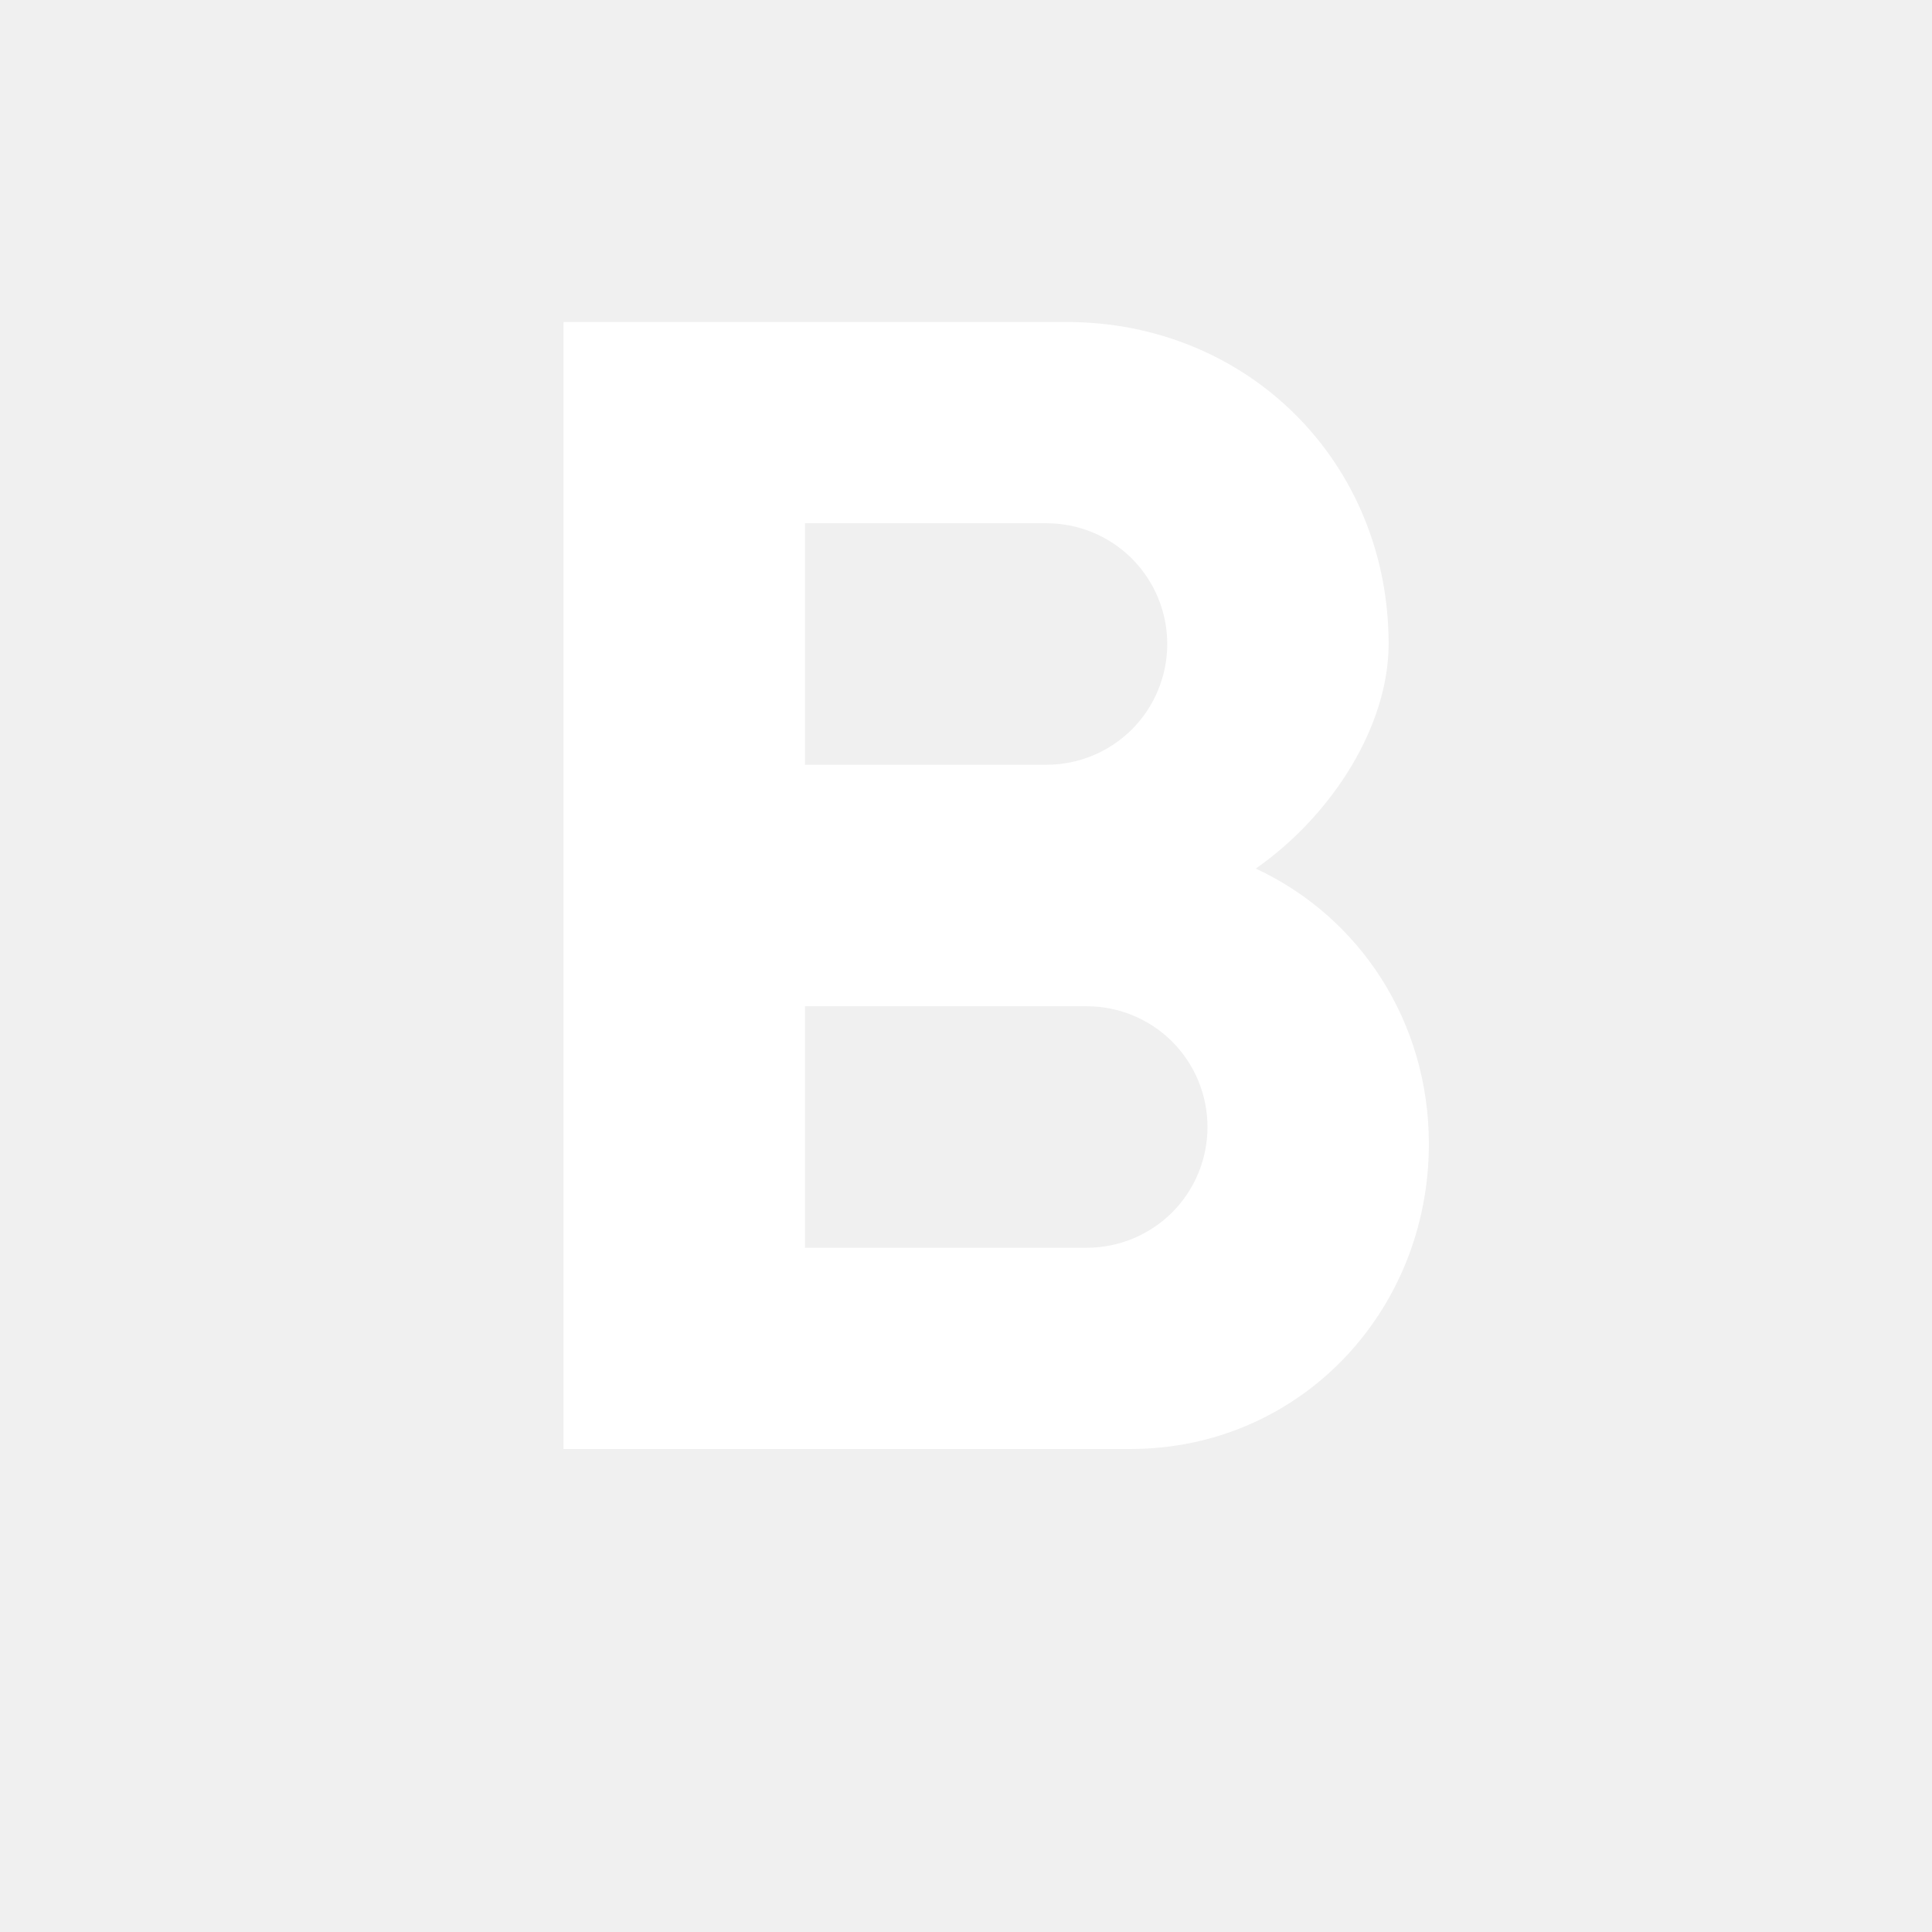
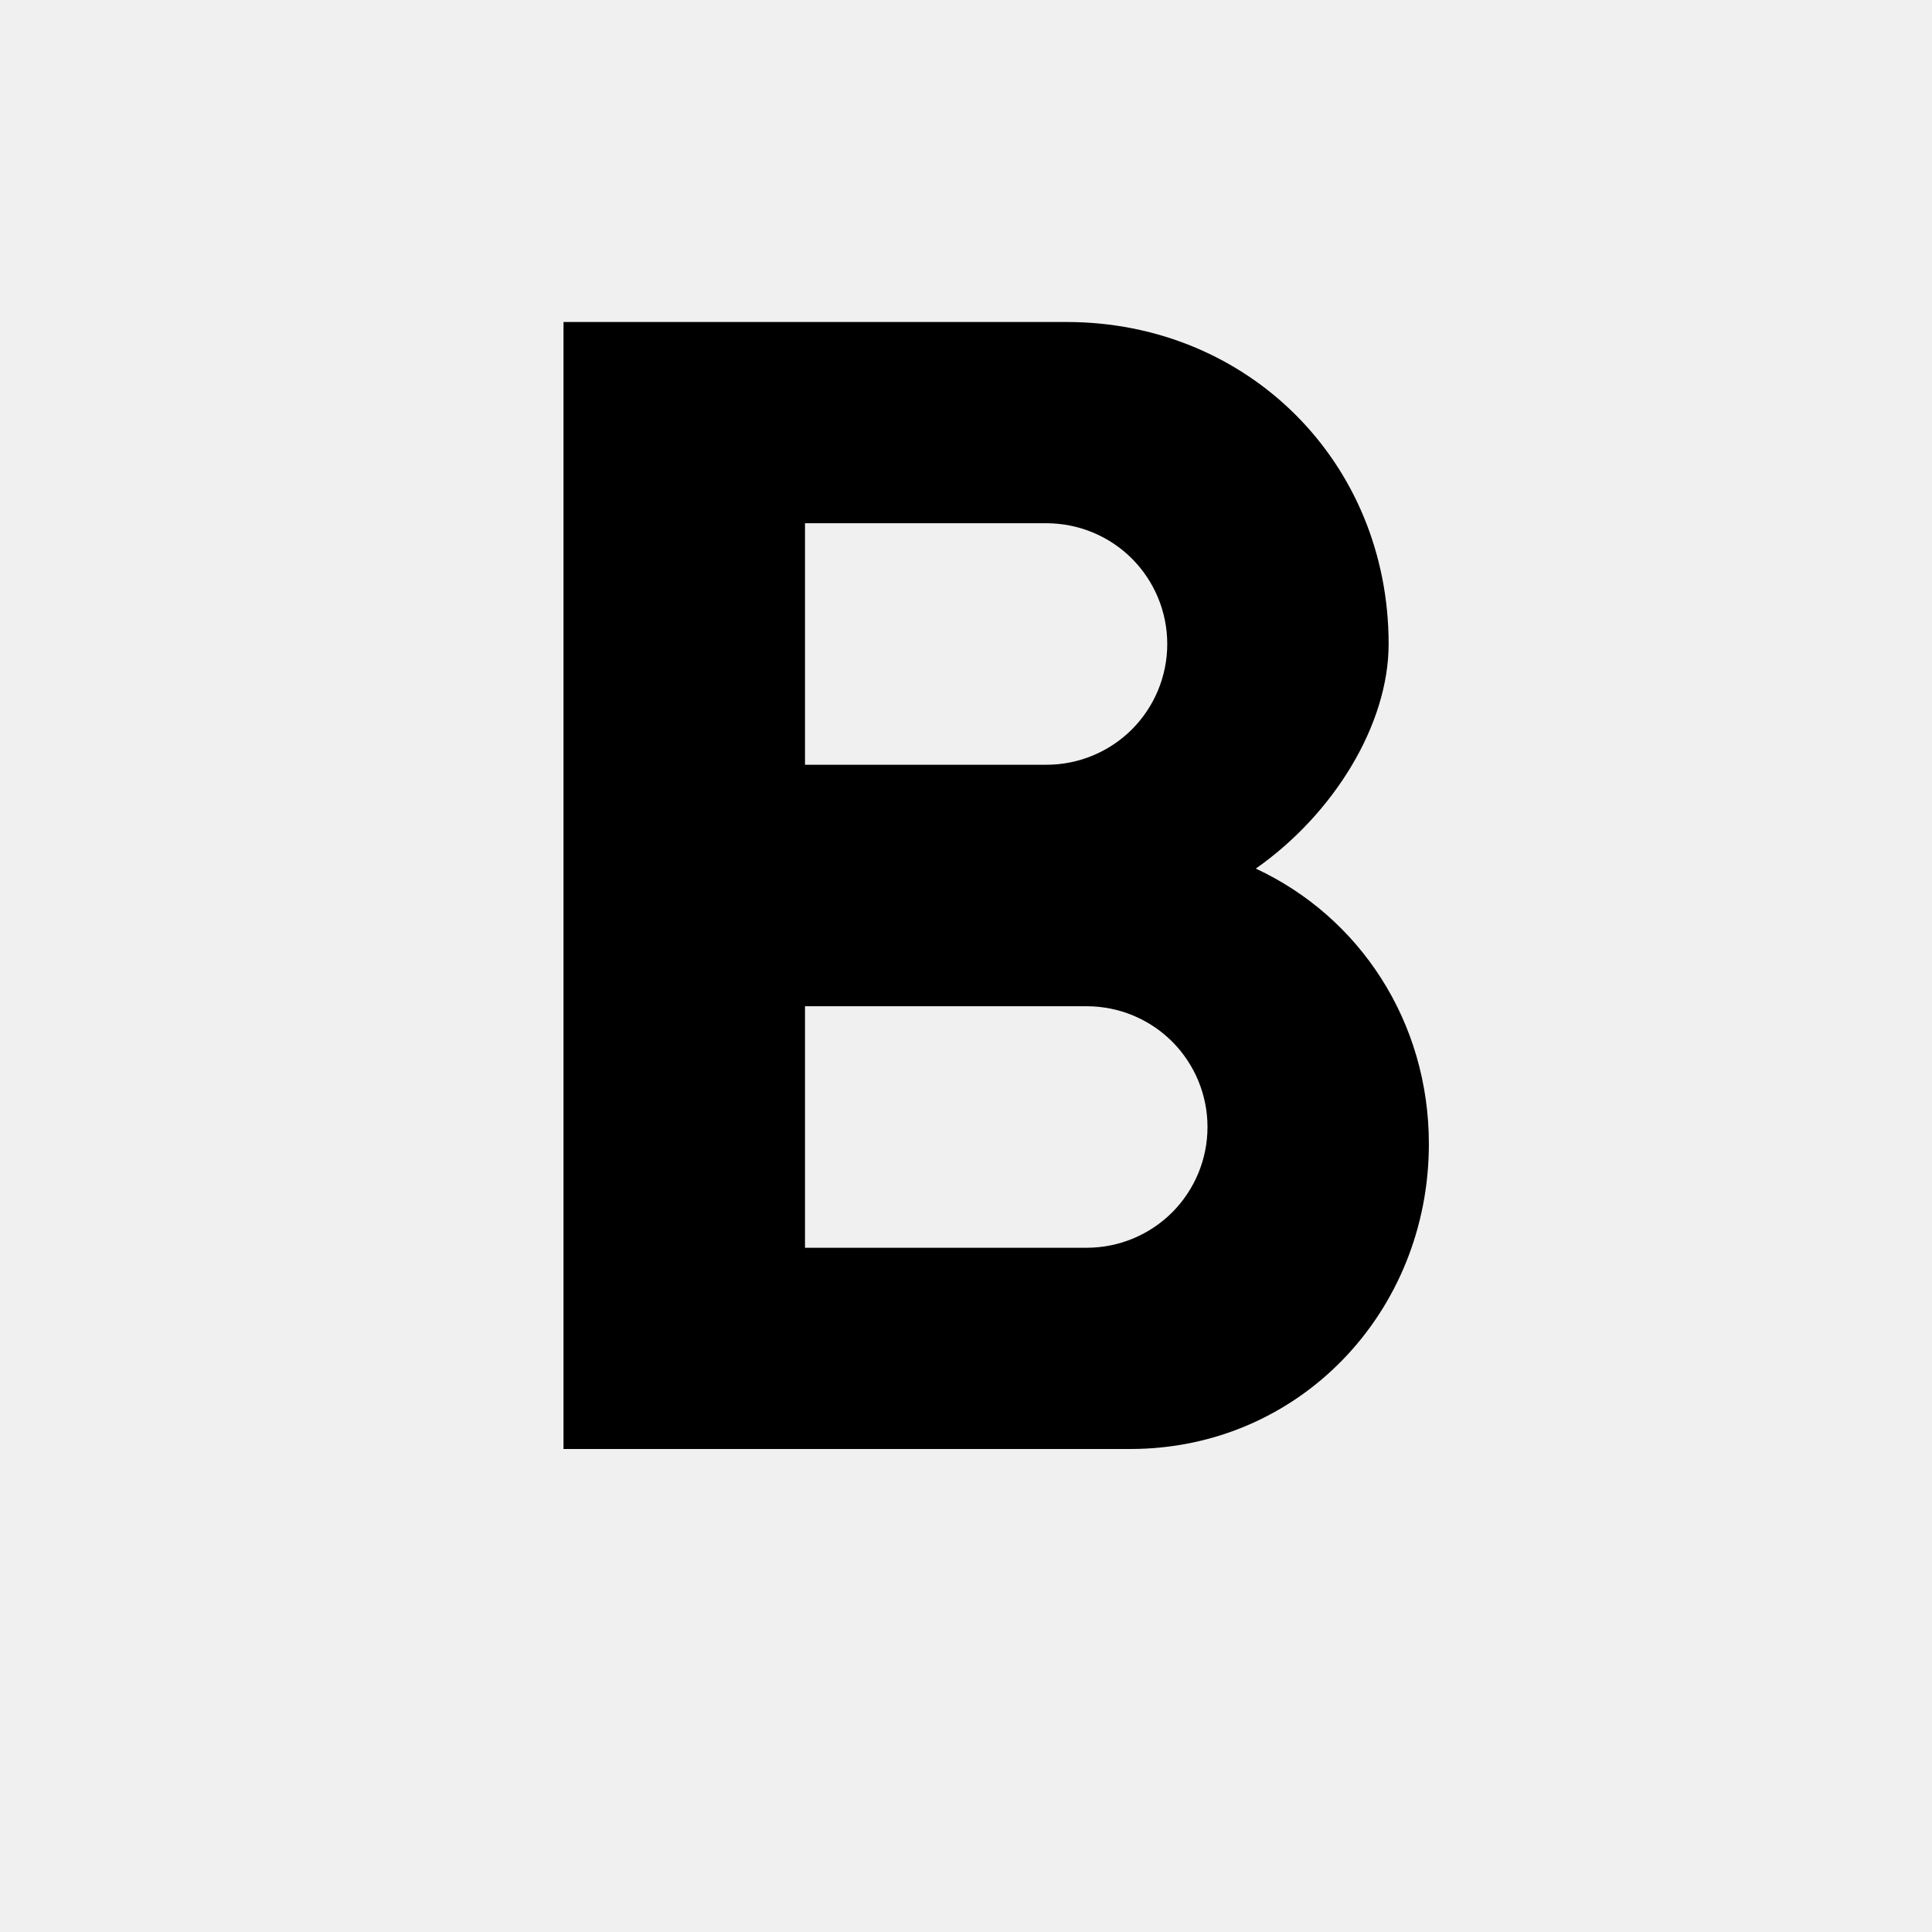
<svg xmlns="http://www.w3.org/2000/svg" width="24" height="24" viewBox="0 0 24 24" fill="none">
-   <path d="M13.5 15.5H10V12.5H13.5C13.898 12.5 14.279 12.658 14.561 12.939C14.842 13.221 15 13.602 15 14C15 14.398 14.842 14.779 14.561 15.061C14.279 15.342 13.898 15.5 13.5 15.5ZM10 6.5H13C13.398 6.5 13.779 6.658 14.061 6.939C14.342 7.221 14.5 7.602 14.5 8C14.5 8.398 14.342 8.779 14.061 9.061C13.779 9.342 13.398 9.5 13 9.5H10M15.6 10.79C16.57 10.11 17.25 9 17.25 8C17.25 5.74 15.5 4 13.25 4H7V18H14.04C16.14 18 17.75 16.3 17.75 14.21C17.75 12.69 16.89 11.39 15.6 10.79Z" fill="white" />
+   <path d="M13.5 15.5H10V12.5H13.5C13.898 12.5 14.279 12.658 14.561 12.939C14.842 13.221 15 13.602 15 14C15 14.398 14.842 14.779 14.561 15.061C14.279 15.342 13.898 15.5 13.5 15.5ZM10 6.5H13C13.398 6.5 13.779 6.658 14.061 6.939C14.342 7.221 14.5 7.602 14.5 8C14.5 8.398 14.342 8.779 14.061 9.061C13.779 9.342 13.398 9.5 13 9.5H10M15.6 10.79C16.57 10.11 17.25 9 17.25 8C17.25 5.74 15.5 4 13.25 4H7V18H14.04C16.14 18 17.75 16.3 17.75 14.21C17.75 12.69 16.89 11.39 15.6 10.79Z" fill="currentColor" />
</svg>
